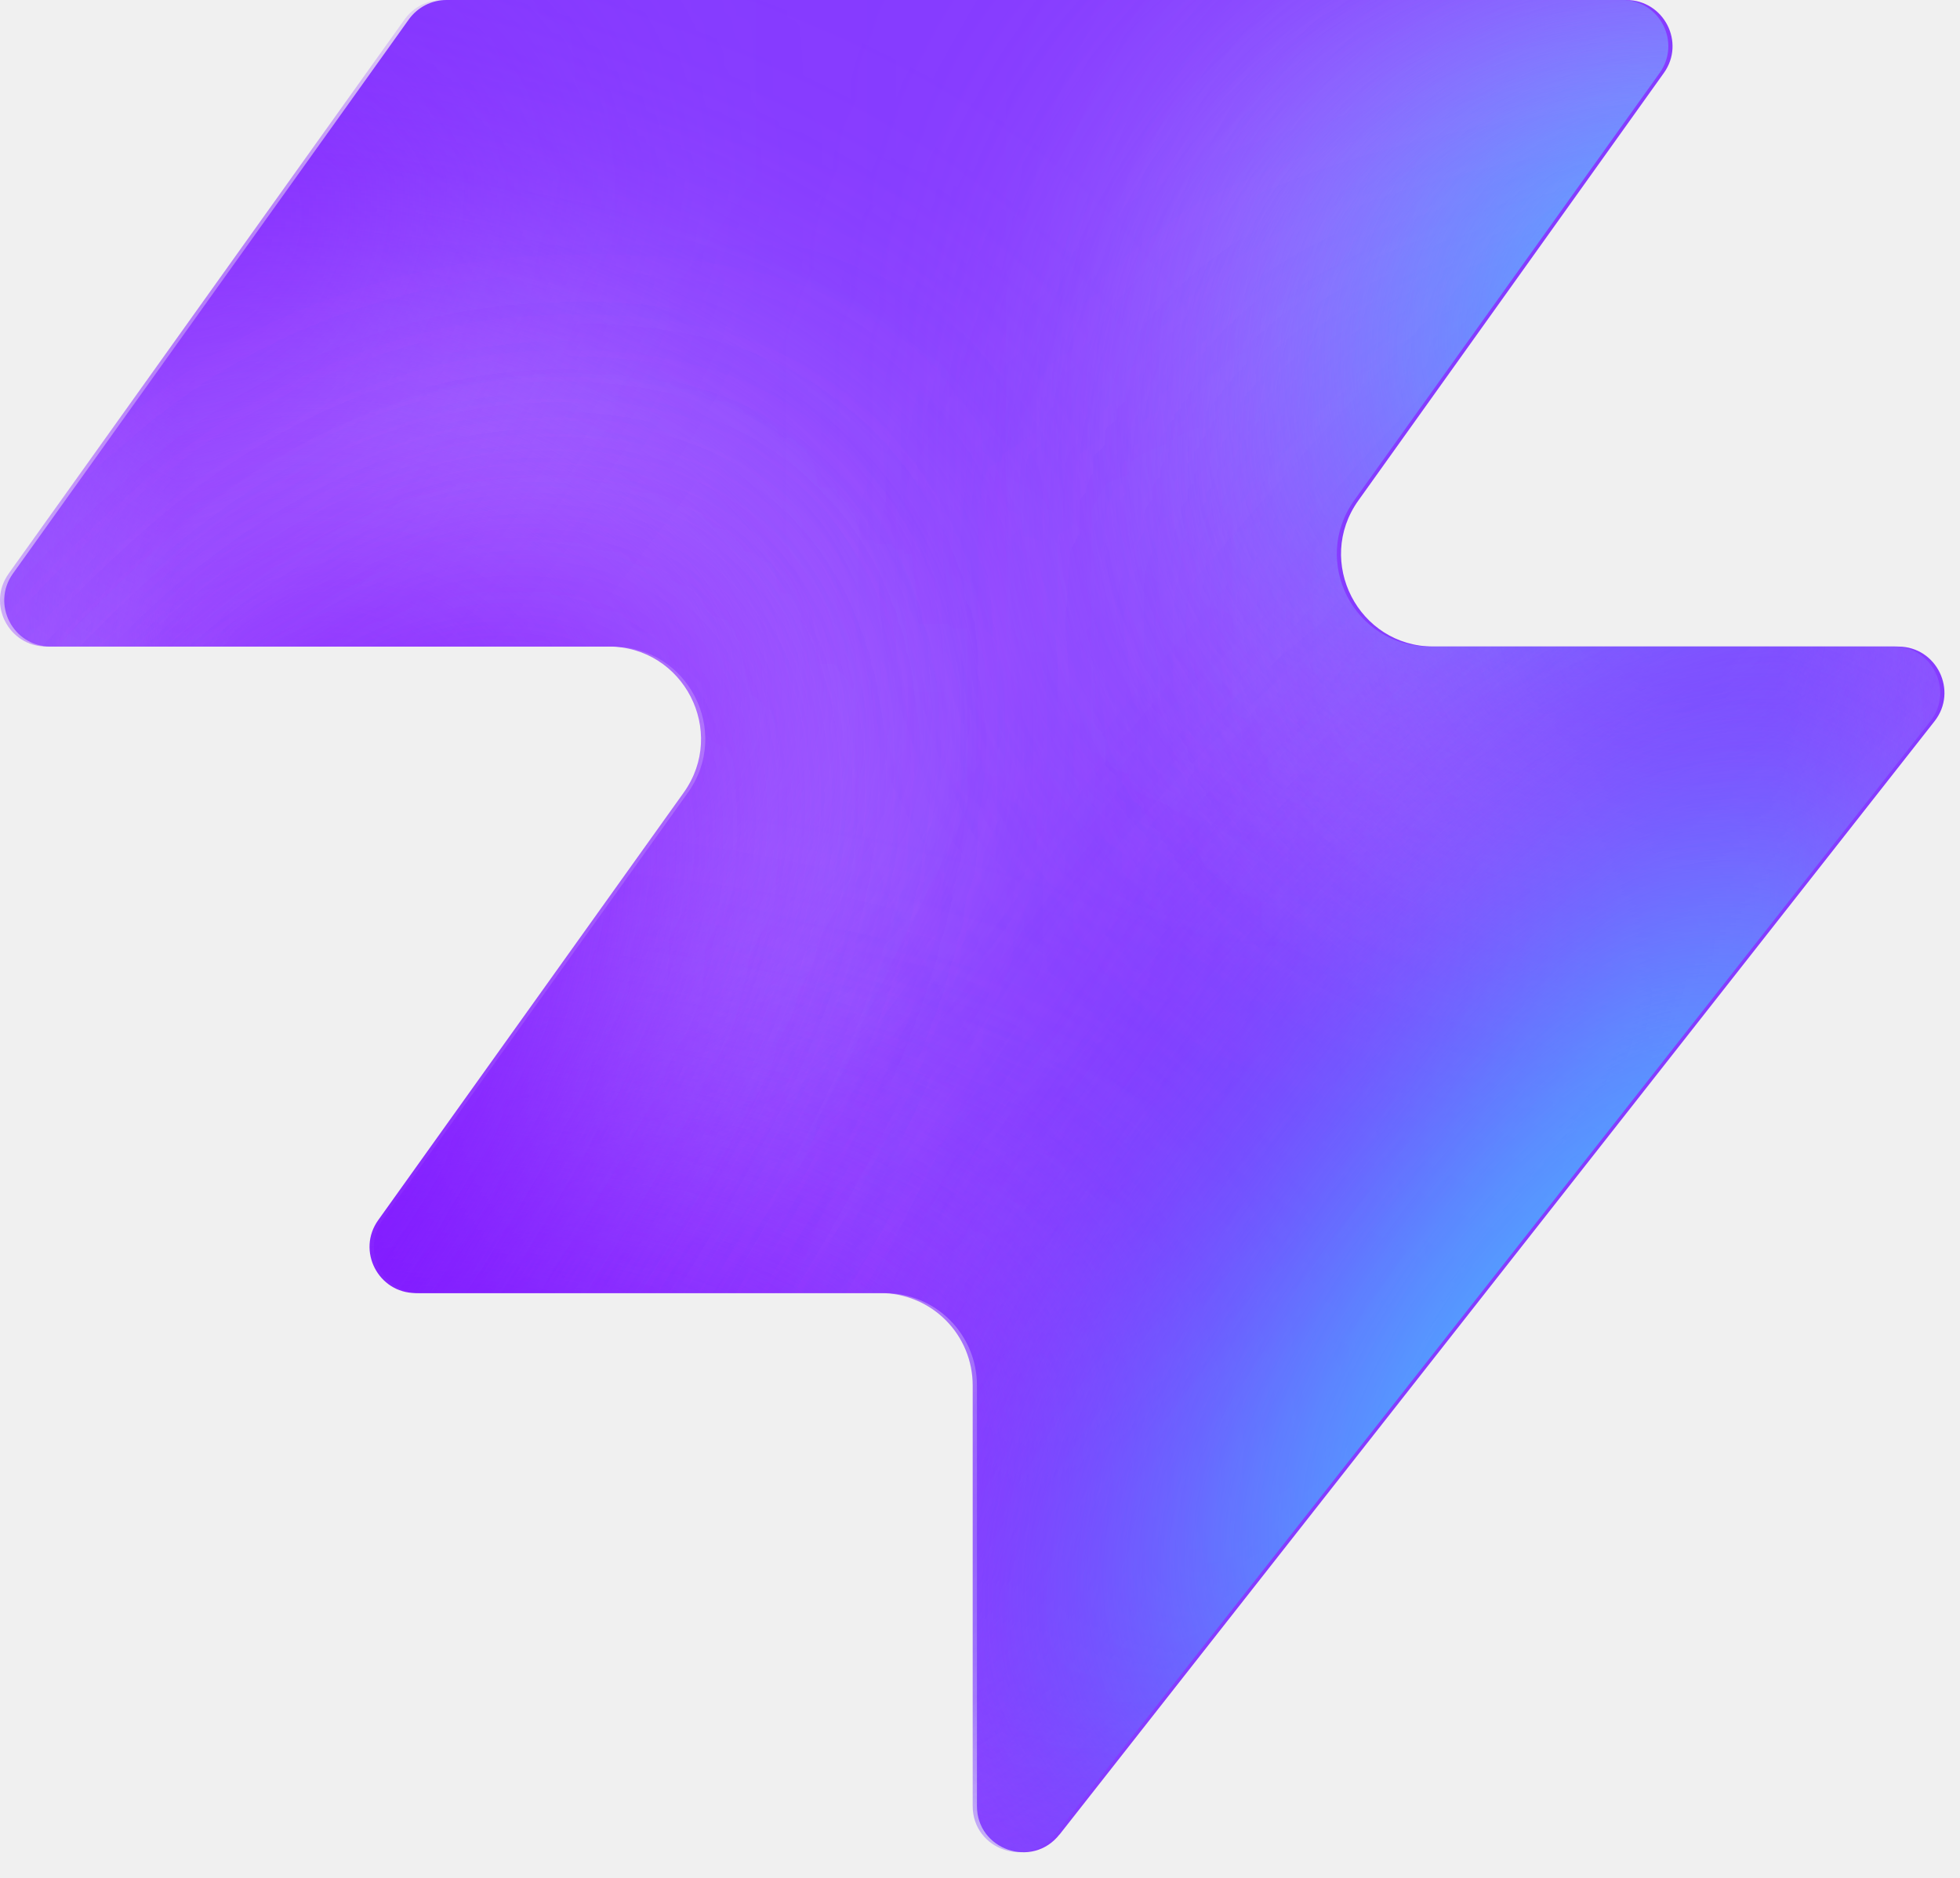
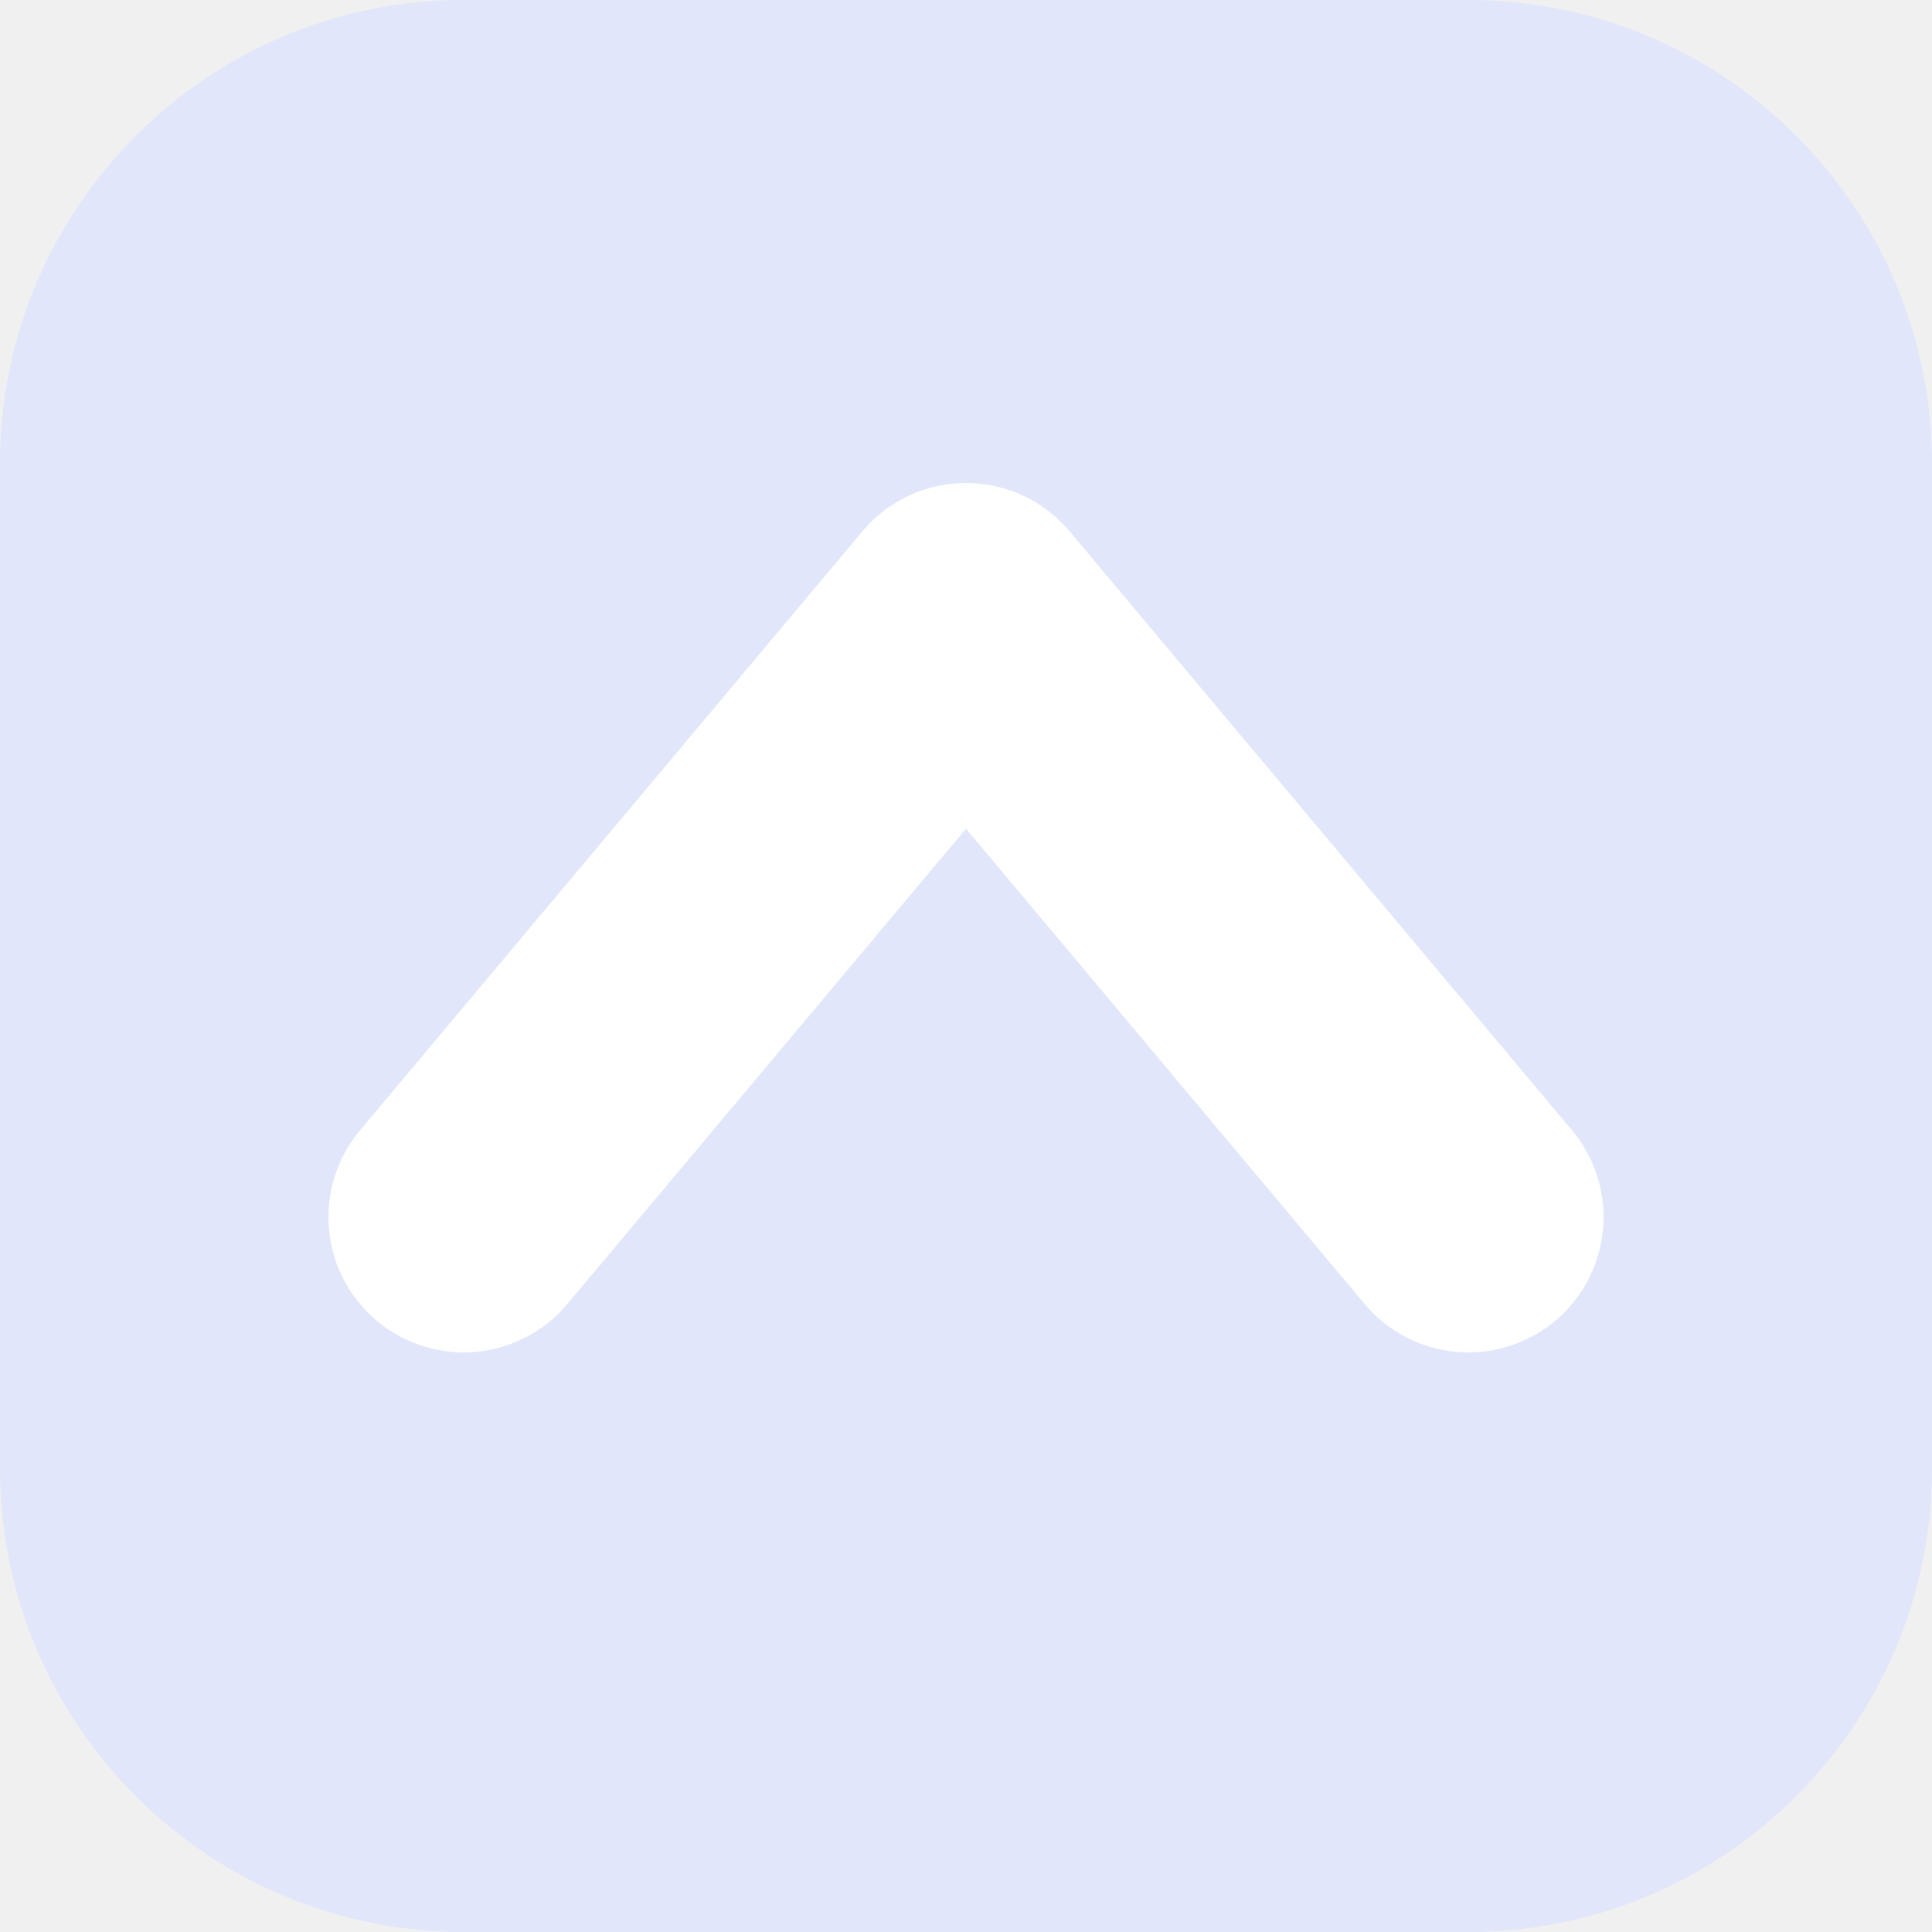
- <svg xmlns="http://www.w3.org/2000/svg" width="48" height="46" fill="none" viewBox="0 0 48 46">
-   <path fill="#863bff" d="M25.946 44.938c-.664.845-2.021.375-2.021-.698V33.937a2.26 2.26 0 0 0-2.262-2.262H10.287c-.92 0-1.456-1.04-.92-1.788l7.48-10.471c1.07-1.497 0-3.578-1.842-3.578H1.237c-.92 0-1.456-1.04-.92-1.788L10.013.474c.214-.297.556-.474.92-.474h28.894c.92 0 1.456 1.04.92 1.788l-7.48 10.471c-1.07 1.498 0 3.579 1.842 3.579h11.377c.943 0 1.473 1.088.89 1.83L25.947 44.94z" style="fill:#863bff;fill:color(display-p3 .525 .23 1);fill-opacity:1" />
-   <mask id="a" width="48" height="46" x="0" y="0" maskUnits="userSpaceOnUse" style="mask-type:alpha">
-     <path fill="#000" d="M25.842 44.938c-.664.844-2.021.375-2.021-.698V33.937a2.26 2.26 0 0 0-2.262-2.262H10.183c-.92 0-1.456-1.04-.92-1.788l7.48-10.471c1.07-1.498 0-3.579-1.842-3.579H1.133c-.92 0-1.456-1.04-.92-1.787L9.91.473c.214-.297.556-.474.92-.474h28.894c.92 0 1.456 1.04.92 1.788l-7.48 10.471c-1.07 1.498 0 3.578 1.842 3.578h11.377c.943 0 1.473 1.088.89 1.832L25.843 44.94z" style="fill:#000;fill-opacity:1" />
-   </mask>
-   <g mask="url(#a)">
-     <g filter="url(#b)">
-       <ellipse cx="5.508" cy="14.704" fill="#ede6ff" rx="5.508" ry="14.704" style="fill:#ede6ff;fill:color(display-p3 .927 .903 1);fill-opacity:1" transform="matrix(.00324 1 1 -.00324 -4.47 31.516)" />
-     </g>
-     <g filter="url(#c)">
-       <ellipse cx="10.399" cy="29.851" fill="#ede6ff" rx="10.399" ry="29.851" style="fill:#ede6ff;fill:color(display-p3 .927 .903 1);fill-opacity:1" transform="matrix(.00324 1 1 -.00324 -39.328 7.883)" />
-     </g>
-     <g filter="url(#d)">
-       <ellipse cx="5.508" cy="30.487" fill="#7e14ff" rx="5.508" ry="30.487" style="fill:#7e14ff;fill:color(display-p3 .492 .077 1);fill-opacity:1" transform="rotate(89.814 -25.913 -14.639)scale(1 -1)" />
-     </g>
-     <g filter="url(#e)">
-       <ellipse cx="5.508" cy="30.599" fill="#7e14ff" rx="5.508" ry="30.599" style="fill:#7e14ff;fill:color(display-p3 .492 .077 1);fill-opacity:1" transform="rotate(89.814 -32.644 -3.334)scale(1 -1)" />
-     </g>
-     <g filter="url(#f)">
-       <ellipse cx="5.508" cy="30.599" fill="#7e14ff" rx="5.508" ry="30.599" style="fill:#7e14ff;fill:color(display-p3 .492 .077 1);fill-opacity:1" transform="matrix(.00324 1 1 -.00324 -34.34 30.47)" />
-     </g>
-     <g filter="url(#g)">
-       <ellipse cx="14.072" cy="22.078" fill="#ede6ff" rx="14.072" ry="22.078" style="fill:#ede6ff;fill:color(display-p3 .927 .903 1);fill-opacity:1" transform="rotate(93.35 24.506 48.493)scale(-1 1)" />
-     </g>
-     <g filter="url(#h)">
-       <ellipse cx="3.47" cy="21.501" fill="#7e14ff" rx="3.47" ry="21.501" style="fill:#7e14ff;fill:color(display-p3 .492 .077 1);fill-opacity:1" transform="rotate(89.009 28.708 47.59)scale(-1 1)" />
-     </g>
-     <g filter="url(#i)">
-       <ellipse cx="3.47" cy="21.501" fill="#7e14ff" rx="3.47" ry="21.501" style="fill:#7e14ff;fill:color(display-p3 .492 .077 1);fill-opacity:1" transform="rotate(89.009 28.708 47.59)scale(-1 1)" />
-     </g>
-     <g filter="url(#j)">
-       <ellipse cx=".387" cy="8.972" fill="#7e14ff" rx="4.407" ry="29.108" style="fill:#7e14ff;fill:color(display-p3 .492 .077 1);fill-opacity:1" transform="rotate(39.51 .387 8.972)" />
-     </g>
-     <g filter="url(#k)">
-       <ellipse cx="47.523" cy="-6.092" fill="#7e14ff" rx="4.407" ry="29.108" style="fill:#7e14ff;fill:color(display-p3 .492 .077 1);fill-opacity:1" transform="rotate(37.892 47.523 -6.092)" />
-     </g>
-     <g filter="url(#l)">
-       <ellipse cx="41.412" cy="6.333" fill="#47bfff" rx="5.971" ry="9.665" style="fill:#47bfff;fill:color(display-p3 .28 .748 1);fill-opacity:1" transform="rotate(37.892 41.412 6.333)" />
-     </g>
-     <g filter="url(#m)">
-       <ellipse cx="-1.879" cy="38.332" fill="#7e14ff" rx="4.407" ry="29.108" style="fill:#7e14ff;fill:color(display-p3 .492 .077 1);fill-opacity:1" transform="rotate(37.892 -1.88 38.332)" />
-     </g>
-     <g filter="url(#n)">
-       <ellipse cx="-1.879" cy="38.332" fill="#7e14ff" rx="4.407" ry="29.108" style="fill:#7e14ff;fill:color(display-p3 .492 .077 1);fill-opacity:1" transform="rotate(37.892 -1.88 38.332)" />
-     </g>
-     <g filter="url(#o)">
-       <ellipse cx="35.651" cy="29.907" fill="#7e14ff" rx="4.407" ry="29.108" style="fill:#7e14ff;fill:color(display-p3 .492 .077 1);fill-opacity:1" transform="rotate(37.892 35.651 29.907)" />
-     </g>
-     <g filter="url(#p)">
-       <ellipse cx="38.418" cy="32.4" fill="#47bfff" rx="5.971" ry="15.297" style="fill:#47bfff;fill:color(display-p3 .28 .748 1);fill-opacity:1" transform="rotate(37.892 38.418 32.4)" />
-     </g>
-   </g>
-   <defs>
-     <filter id="b" width="60.045" height="41.654" x="-19.77" y="16.149" color-interpolation-filters="sRGB" filterUnits="userSpaceOnUse">
-       <feFlood flood-opacity="0" result="BackgroundImageFix" />
-       <feBlend in="SourceGraphic" in2="BackgroundImageFix" result="shape" />
-       <feGaussianBlur result="effect1_foregroundBlur_2002_17158" stdDeviation="7.659" />
-     </filter>
-     <filter id="c" width="90.34" height="51.437" x="-54.613" y="-7.533" color-interpolation-filters="sRGB" filterUnits="userSpaceOnUse">
-       <feFlood flood-opacity="0" result="BackgroundImageFix" />
-       <feBlend in="SourceGraphic" in2="BackgroundImageFix" result="shape" />
-       <feGaussianBlur result="effect1_foregroundBlur_2002_17158" stdDeviation="7.659" />
-     </filter>
-     <filter id="d" width="79.355" height="29.4" x="-49.64" y="2.03" color-interpolation-filters="sRGB" filterUnits="userSpaceOnUse">
-       <feFlood flood-opacity="0" result="BackgroundImageFix" />
-       <feBlend in="SourceGraphic" in2="BackgroundImageFix" result="shape" />
-       <feGaussianBlur result="effect1_foregroundBlur_2002_17158" stdDeviation="4.596" />
-     </filter>
-     <filter id="e" width="79.579" height="29.4" x="-45.045" y="20.029" color-interpolation-filters="sRGB" filterUnits="userSpaceOnUse">
-       <feFlood flood-opacity="0" result="BackgroundImageFix" />
-       <feBlend in="SourceGraphic" in2="BackgroundImageFix" result="shape" />
-       <feGaussianBlur result="effect1_foregroundBlur_2002_17158" stdDeviation="4.596" />
-     </filter>
-     <filter id="f" width="79.579" height="29.4" x="-43.513" y="21.178" color-interpolation-filters="sRGB" filterUnits="userSpaceOnUse">
-       <feFlood flood-opacity="0" result="BackgroundImageFix" />
-       <feBlend in="SourceGraphic" in2="BackgroundImageFix" result="shape" />
-       <feGaussianBlur result="effect1_foregroundBlur_2002_17158" stdDeviation="4.596" />
-     </filter>
-     <filter id="g" width="74.749" height="58.852" x="15.756" y="-17.901" color-interpolation-filters="sRGB" filterUnits="userSpaceOnUse">
-       <feFlood flood-opacity="0" result="BackgroundImageFix" />
-       <feBlend in="SourceGraphic" in2="BackgroundImageFix" result="shape" />
-       <feGaussianBlur result="effect1_foregroundBlur_2002_17158" stdDeviation="7.659" />
-     </filter>
-     <filter id="h" width="61.377" height="25.362" x="23.548" y="2.284" color-interpolation-filters="sRGB" filterUnits="userSpaceOnUse">
-       <feFlood flood-opacity="0" result="BackgroundImageFix" />
-       <feBlend in="SourceGraphic" in2="BackgroundImageFix" result="shape" />
-       <feGaussianBlur result="effect1_foregroundBlur_2002_17158" stdDeviation="4.596" />
-     </filter>
-     <filter id="i" width="61.377" height="25.362" x="23.548" y="2.284" color-interpolation-filters="sRGB" filterUnits="userSpaceOnUse">
-       <feFlood flood-opacity="0" result="BackgroundImageFix" />
-       <feBlend in="SourceGraphic" in2="BackgroundImageFix" result="shape" />
-       <feGaussianBlur result="effect1_foregroundBlur_2002_17158" stdDeviation="4.596" />
-     </filter>
-     <filter id="j" width="56.045" height="63.649" x="-27.636" y="-22.853" color-interpolation-filters="sRGB" filterUnits="userSpaceOnUse">
-       <feFlood flood-opacity="0" result="BackgroundImageFix" />
-       <feBlend in="SourceGraphic" in2="BackgroundImageFix" result="shape" />
-       <feGaussianBlur result="effect1_foregroundBlur_2002_17158" stdDeviation="4.596" />
-     </filter>
-     <filter id="k" width="54.814" height="64.646" x="20.116" y="-38.415" color-interpolation-filters="sRGB" filterUnits="userSpaceOnUse">
-       <feFlood flood-opacity="0" result="BackgroundImageFix" />
-       <feBlend in="SourceGraphic" in2="BackgroundImageFix" result="shape" />
-       <feGaussianBlur result="effect1_foregroundBlur_2002_17158" stdDeviation="4.596" />
-     </filter>
-     <filter id="l" width="33.541" height="35.313" x="24.641" y="-11.323" color-interpolation-filters="sRGB" filterUnits="userSpaceOnUse">
-       <feFlood flood-opacity="0" result="BackgroundImageFix" />
-       <feBlend in="SourceGraphic" in2="BackgroundImageFix" result="shape" />
-       <feGaussianBlur result="effect1_foregroundBlur_2002_17158" stdDeviation="4.596" />
-     </filter>
-     <filter id="m" width="54.814" height="64.646" x="-29.286" y="6.009" color-interpolation-filters="sRGB" filterUnits="userSpaceOnUse">
-       <feFlood flood-opacity="0" result="BackgroundImageFix" />
-       <feBlend in="SourceGraphic" in2="BackgroundImageFix" result="shape" />
-       <feGaussianBlur result="effect1_foregroundBlur_2002_17158" stdDeviation="4.596" />
-     </filter>
-     <filter id="n" width="54.814" height="64.646" x="-29.286" y="6.009" color-interpolation-filters="sRGB" filterUnits="userSpaceOnUse">
-       <feFlood flood-opacity="0" result="BackgroundImageFix" />
-       <feBlend in="SourceGraphic" in2="BackgroundImageFix" result="shape" />
-       <feGaussianBlur result="effect1_foregroundBlur_2002_17158" stdDeviation="4.596" />
-     </filter>
-     <filter id="o" width="54.814" height="64.646" x="8.244" y="-2.416" color-interpolation-filters="sRGB" filterUnits="userSpaceOnUse">
-       <feFlood flood-opacity="0" result="BackgroundImageFix" />
-       <feBlend in="SourceGraphic" in2="BackgroundImageFix" result="shape" />
-       <feGaussianBlur result="effect1_foregroundBlur_2002_17158" stdDeviation="4.596" />
-     </filter>
-     <filter id="p" width="39.409" height="43.623" x="18.713" y="10.588" color-interpolation-filters="sRGB" filterUnits="userSpaceOnUse">
-       <feFlood flood-opacity="0" result="BackgroundImageFix" />
-       <feBlend in="SourceGraphic" in2="BackgroundImageFix" result="shape" />
-       <feGaussianBlur result="effect1_foregroundBlur_2002_17158" stdDeviation="4.596" />
-     </filter>
-   </defs>
+ <svg xmlns="http://www.w3.org/2000/svg" viewBox="0 0 100 100">
+   <rect width="100" height="100" rx="24" fill="#e1e6fa" />
+   <path d="M24 63 L50 32 L76 63" fill="none" stroke="#ffffff" stroke-width="14" stroke-linecap="round" stroke-linejoin="round" />
</svg>
